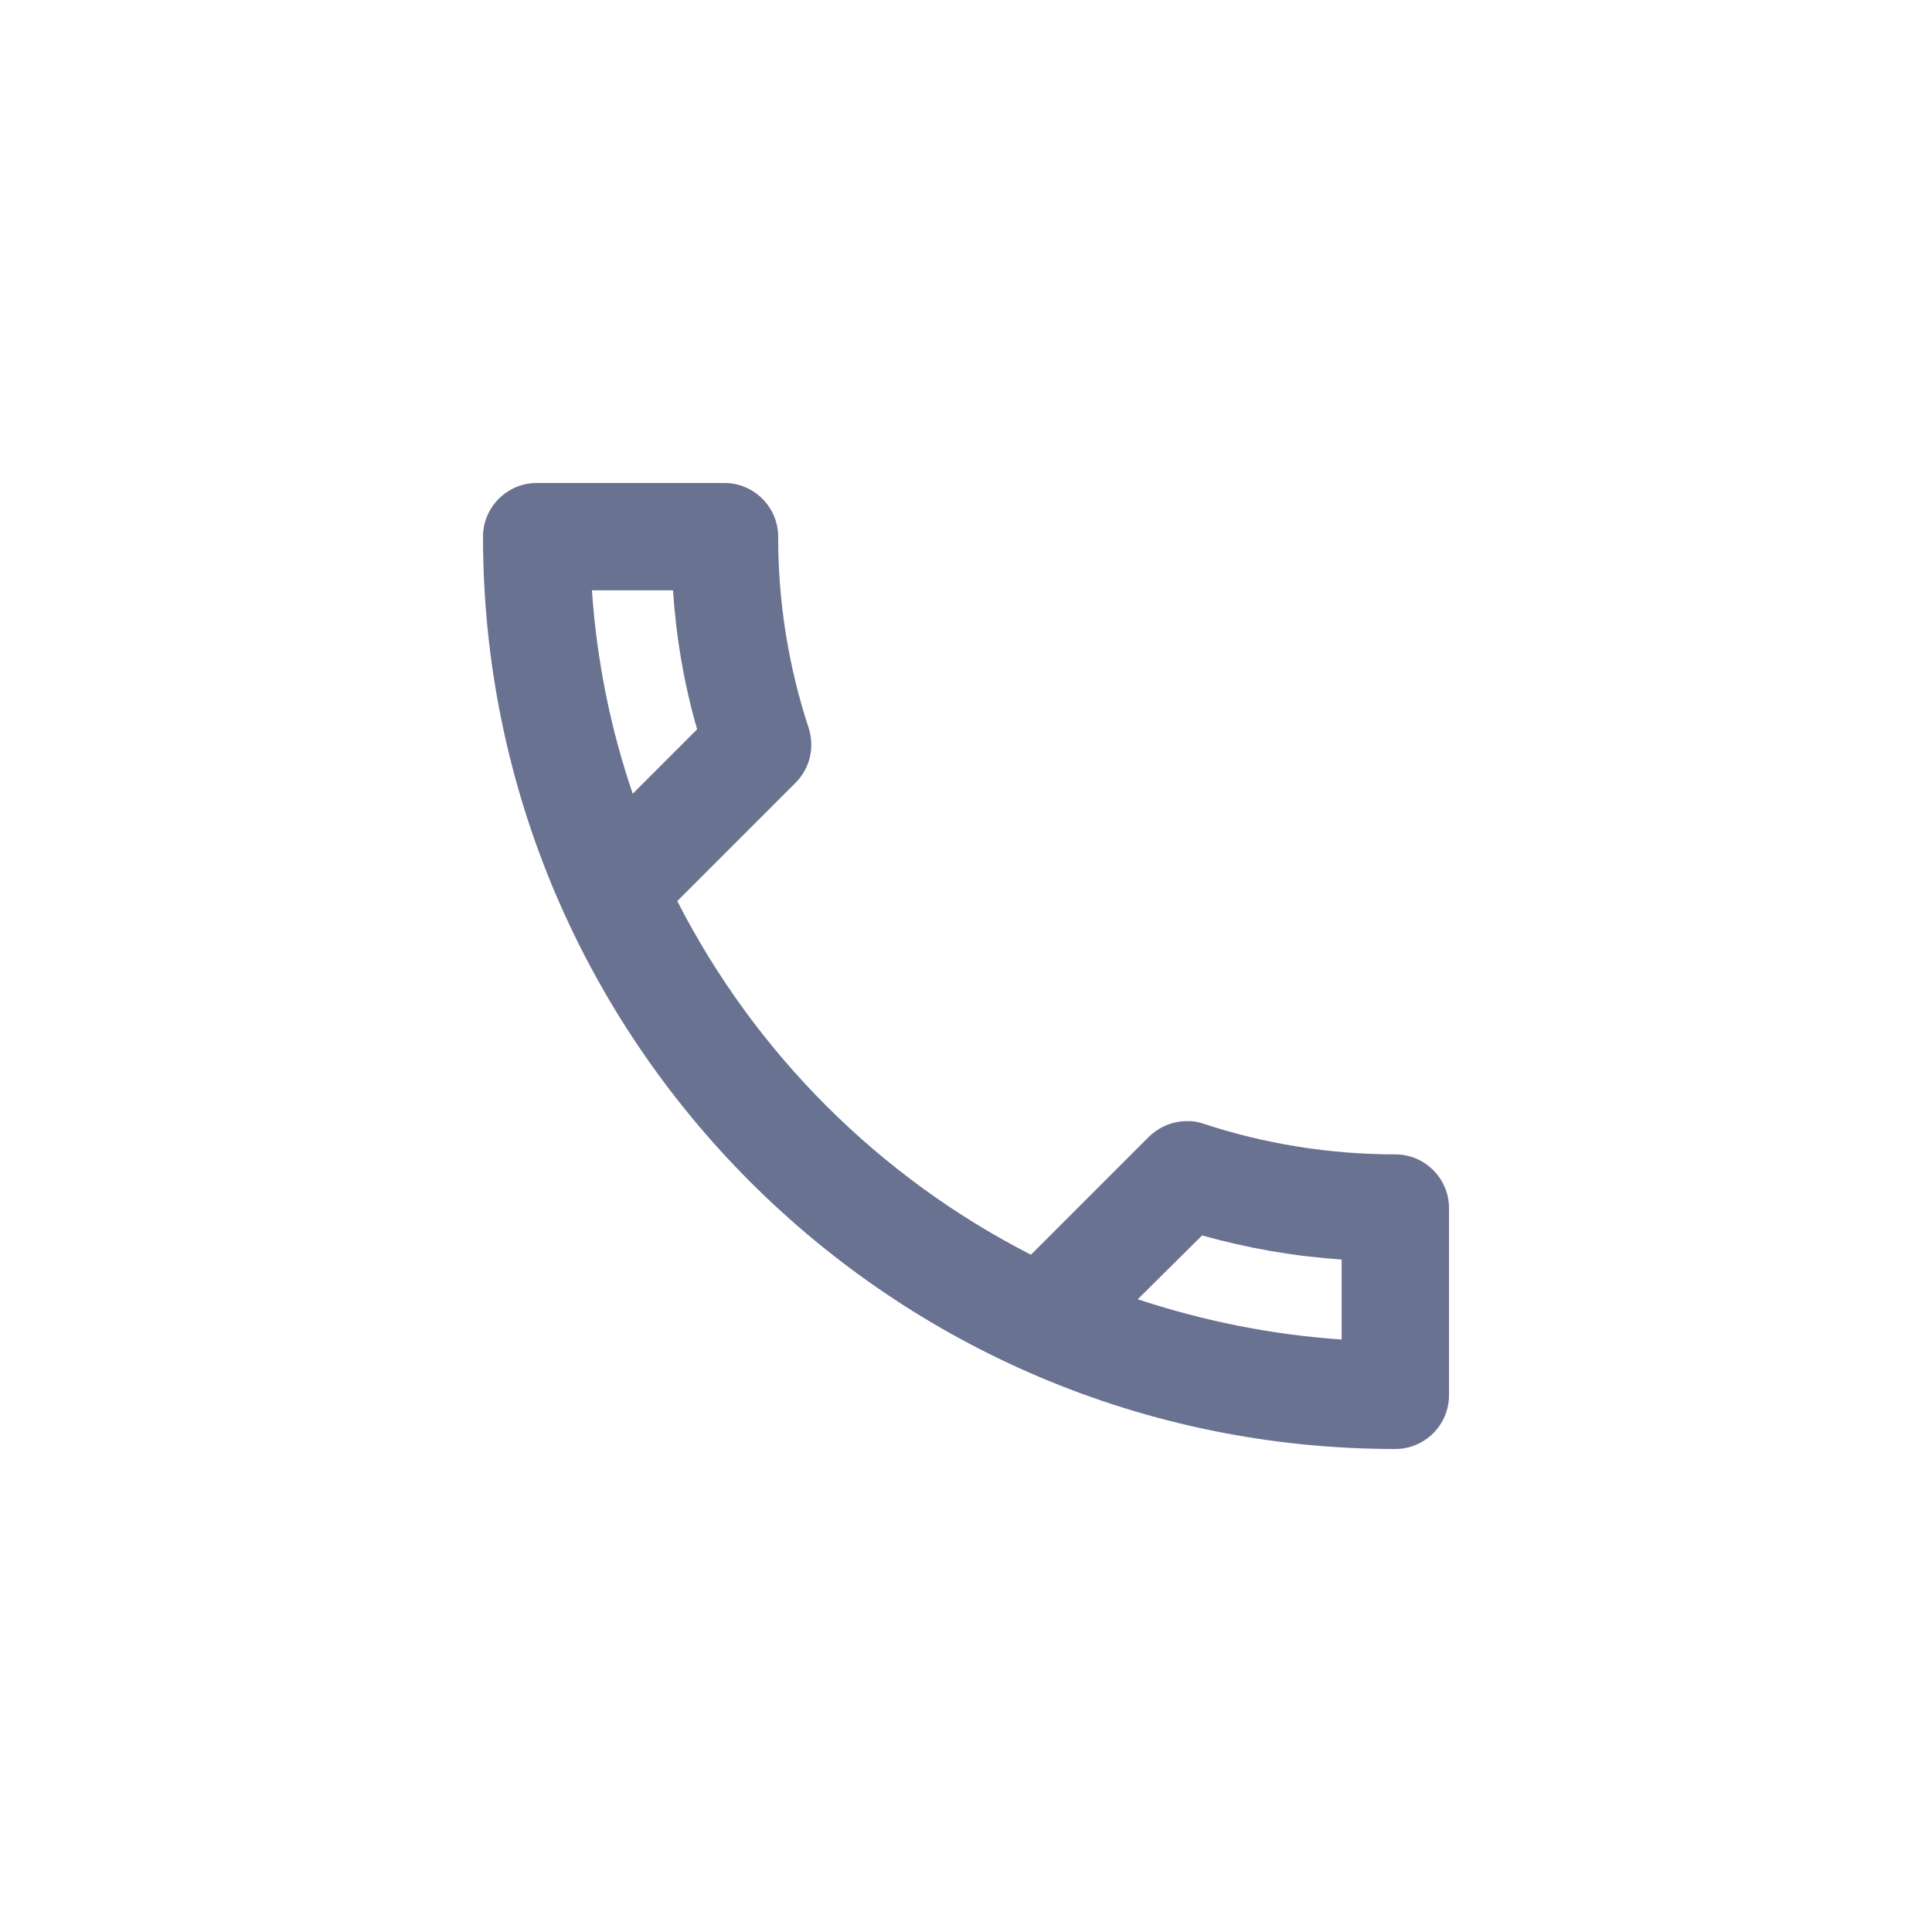
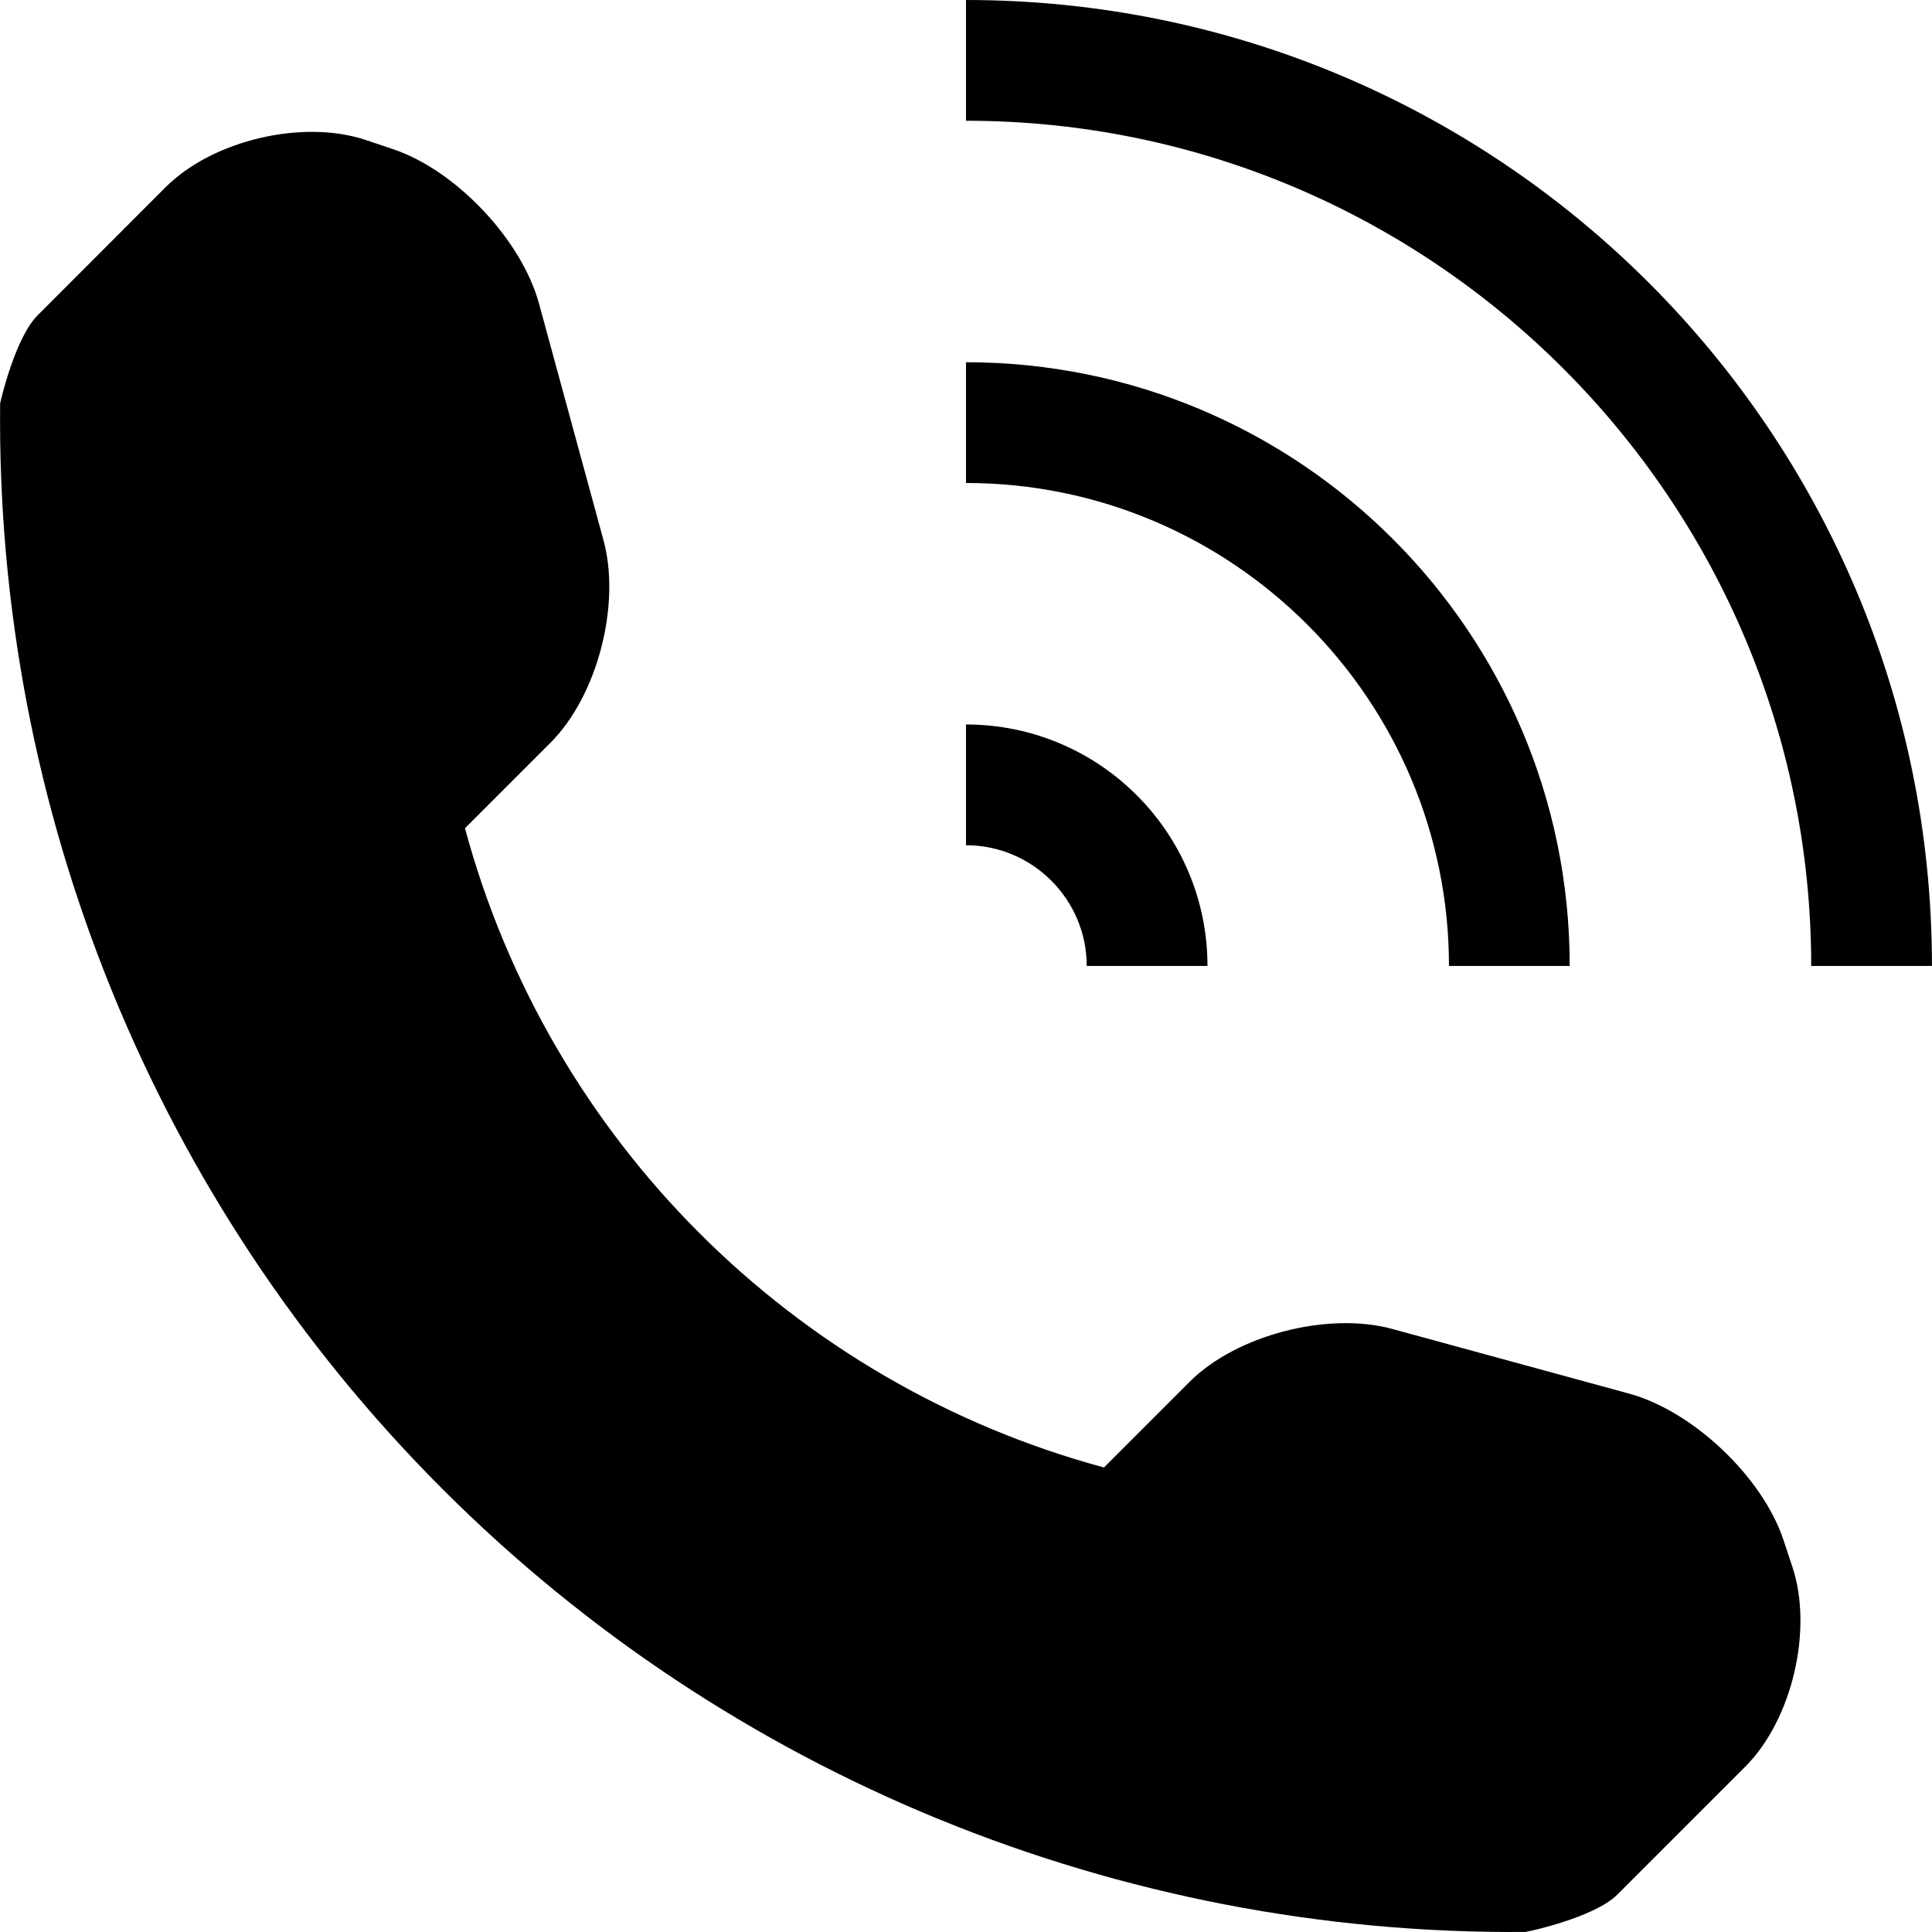
- <svg xmlns="http://www.w3.org/2000/svg" width="36" height="36" fill="none">
-   <path fill="#6A7291" d="M12.54 11c.06.89.21 1.76.45 2.59l-1.2 1.2c-.41-1.2-.67-2.47-.76-3.79h1.51Zm9.86 12.02c.85.24 1.72.39 2.6.45v1.49c-1.32-.09-2.59-.35-3.8-.75l1.2-1.19ZM13.5 9H10c-.55 0-1 .45-1 1 0 9.39 7.61 17 17 17 .55 0 1-.45 1-1v-3.49c0-.55-.45-1-1-1-1.24 0-2.45-.2-3.57-.57a.84.84 0 0 0-.31-.05c-.26 0-.51.1-.71.29l-2.2 2.2a15.149 15.149 0 0 1-6.59-6.59l2.2-2.2c.28-.28.36-.67.25-1.02A11.36 11.36 0 0 1 14.5 10c0-.55-.45-1-1-1Z" />
+ <svg xmlns="http://www.w3.org/2000/svg" version="1.1" id="Capa_1" x="0px" y="0px" width="512.001px" height="512.001px" viewBox="0 0 512.001 512.001" style="enable-background:new 0 0 512.001 512.001;" xml:space="preserve">
+   <g>
+     <path d="M462.491,468.206l-33.938,33.937c-6.062,6.031-23.812,9.844-24.343,9.844c-107.435,0.905-210.869-41.279-286.882-117.31   C41.097,318.46-1.136,214.619,0.036,106.872c0-0.063,3.891-17.312,9.938-23.312l33.937-33.968   c12.453-12.437,36.295-18.062,52.998-12.5l7.156,2.406c16.703,5.562,34.155,23.999,38.78,40.967l17.093,62.717   c4.64,17-1.594,41.186-14.031,53.623l-22.687,22.687c22.25,82.467,86.919,147.121,169.339,169.402l22.687-22.688   c12.438-12.438,36.687-18.656,53.687-14.031l62.718,17.125c16.937,4.594,35.374,22.03,40.968,38.748l2.375,7.156   C480.552,431.926,474.928,455.769,462.491,468.206z M287.996,255.993h31.999c0-35.343-28.655-63.998-63.998-63.998v31.999   C273.636,223.994,287.996,238.368,287.996,255.993z M415.992,255.993c0-88.373-71.623-159.996-159.995-159.996v32   c70.591,0,127.996,57.436,127.996,127.996H415.992z M255.997,0v31.999c123.496,0,223.993,100.497,223.993,223.994h31.999   C511.989,114.622,397.368,0,255.997,0z" />
+   </g>
+   <g>
+ </g>
+   <g>
+ </g>
+   <g>
+ </g>
+   <g>
+ </g>
+   <g>
+ </g>
+   <g>
+ </g>
+   <g>
+ </g>
+   <g>
+ </g>
+   <g>
+ </g>
+   <g>
+ </g>
+   <g>
+ </g>
+   <g>
+ </g>
+   <g>
+ </g>
+   <g>
+ </g>
+   <g>
+ </g>
</svg>
